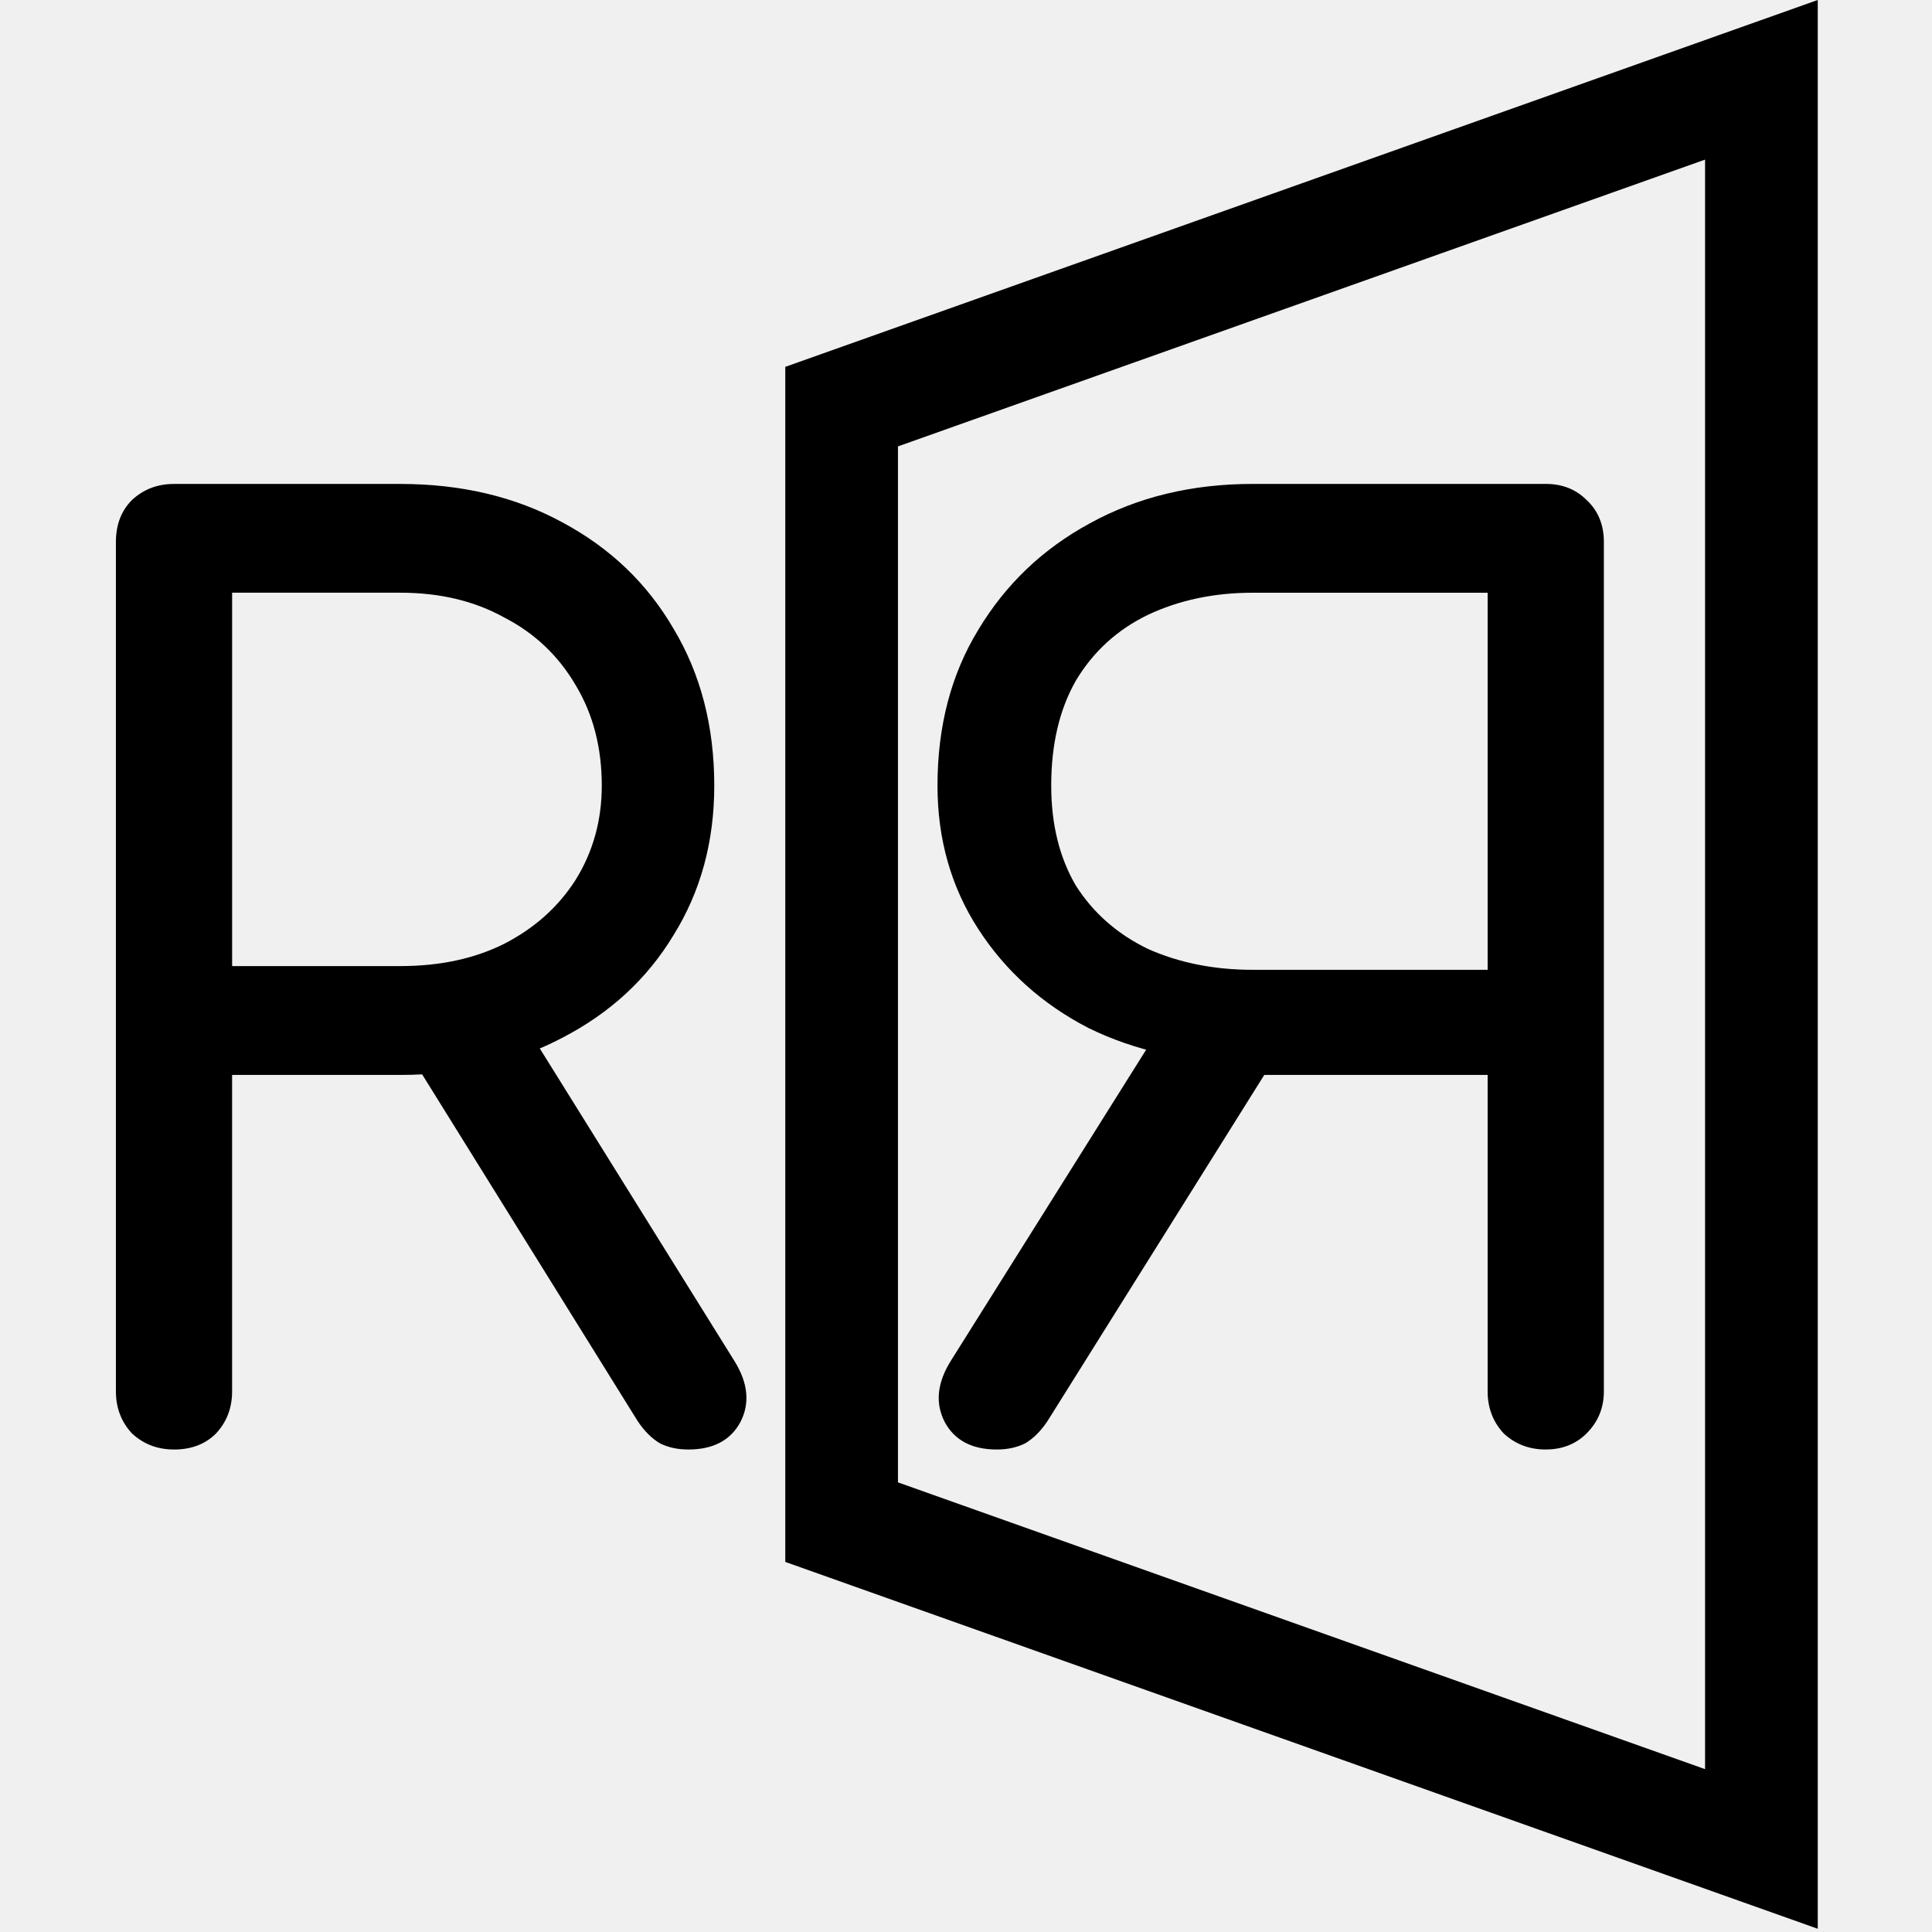
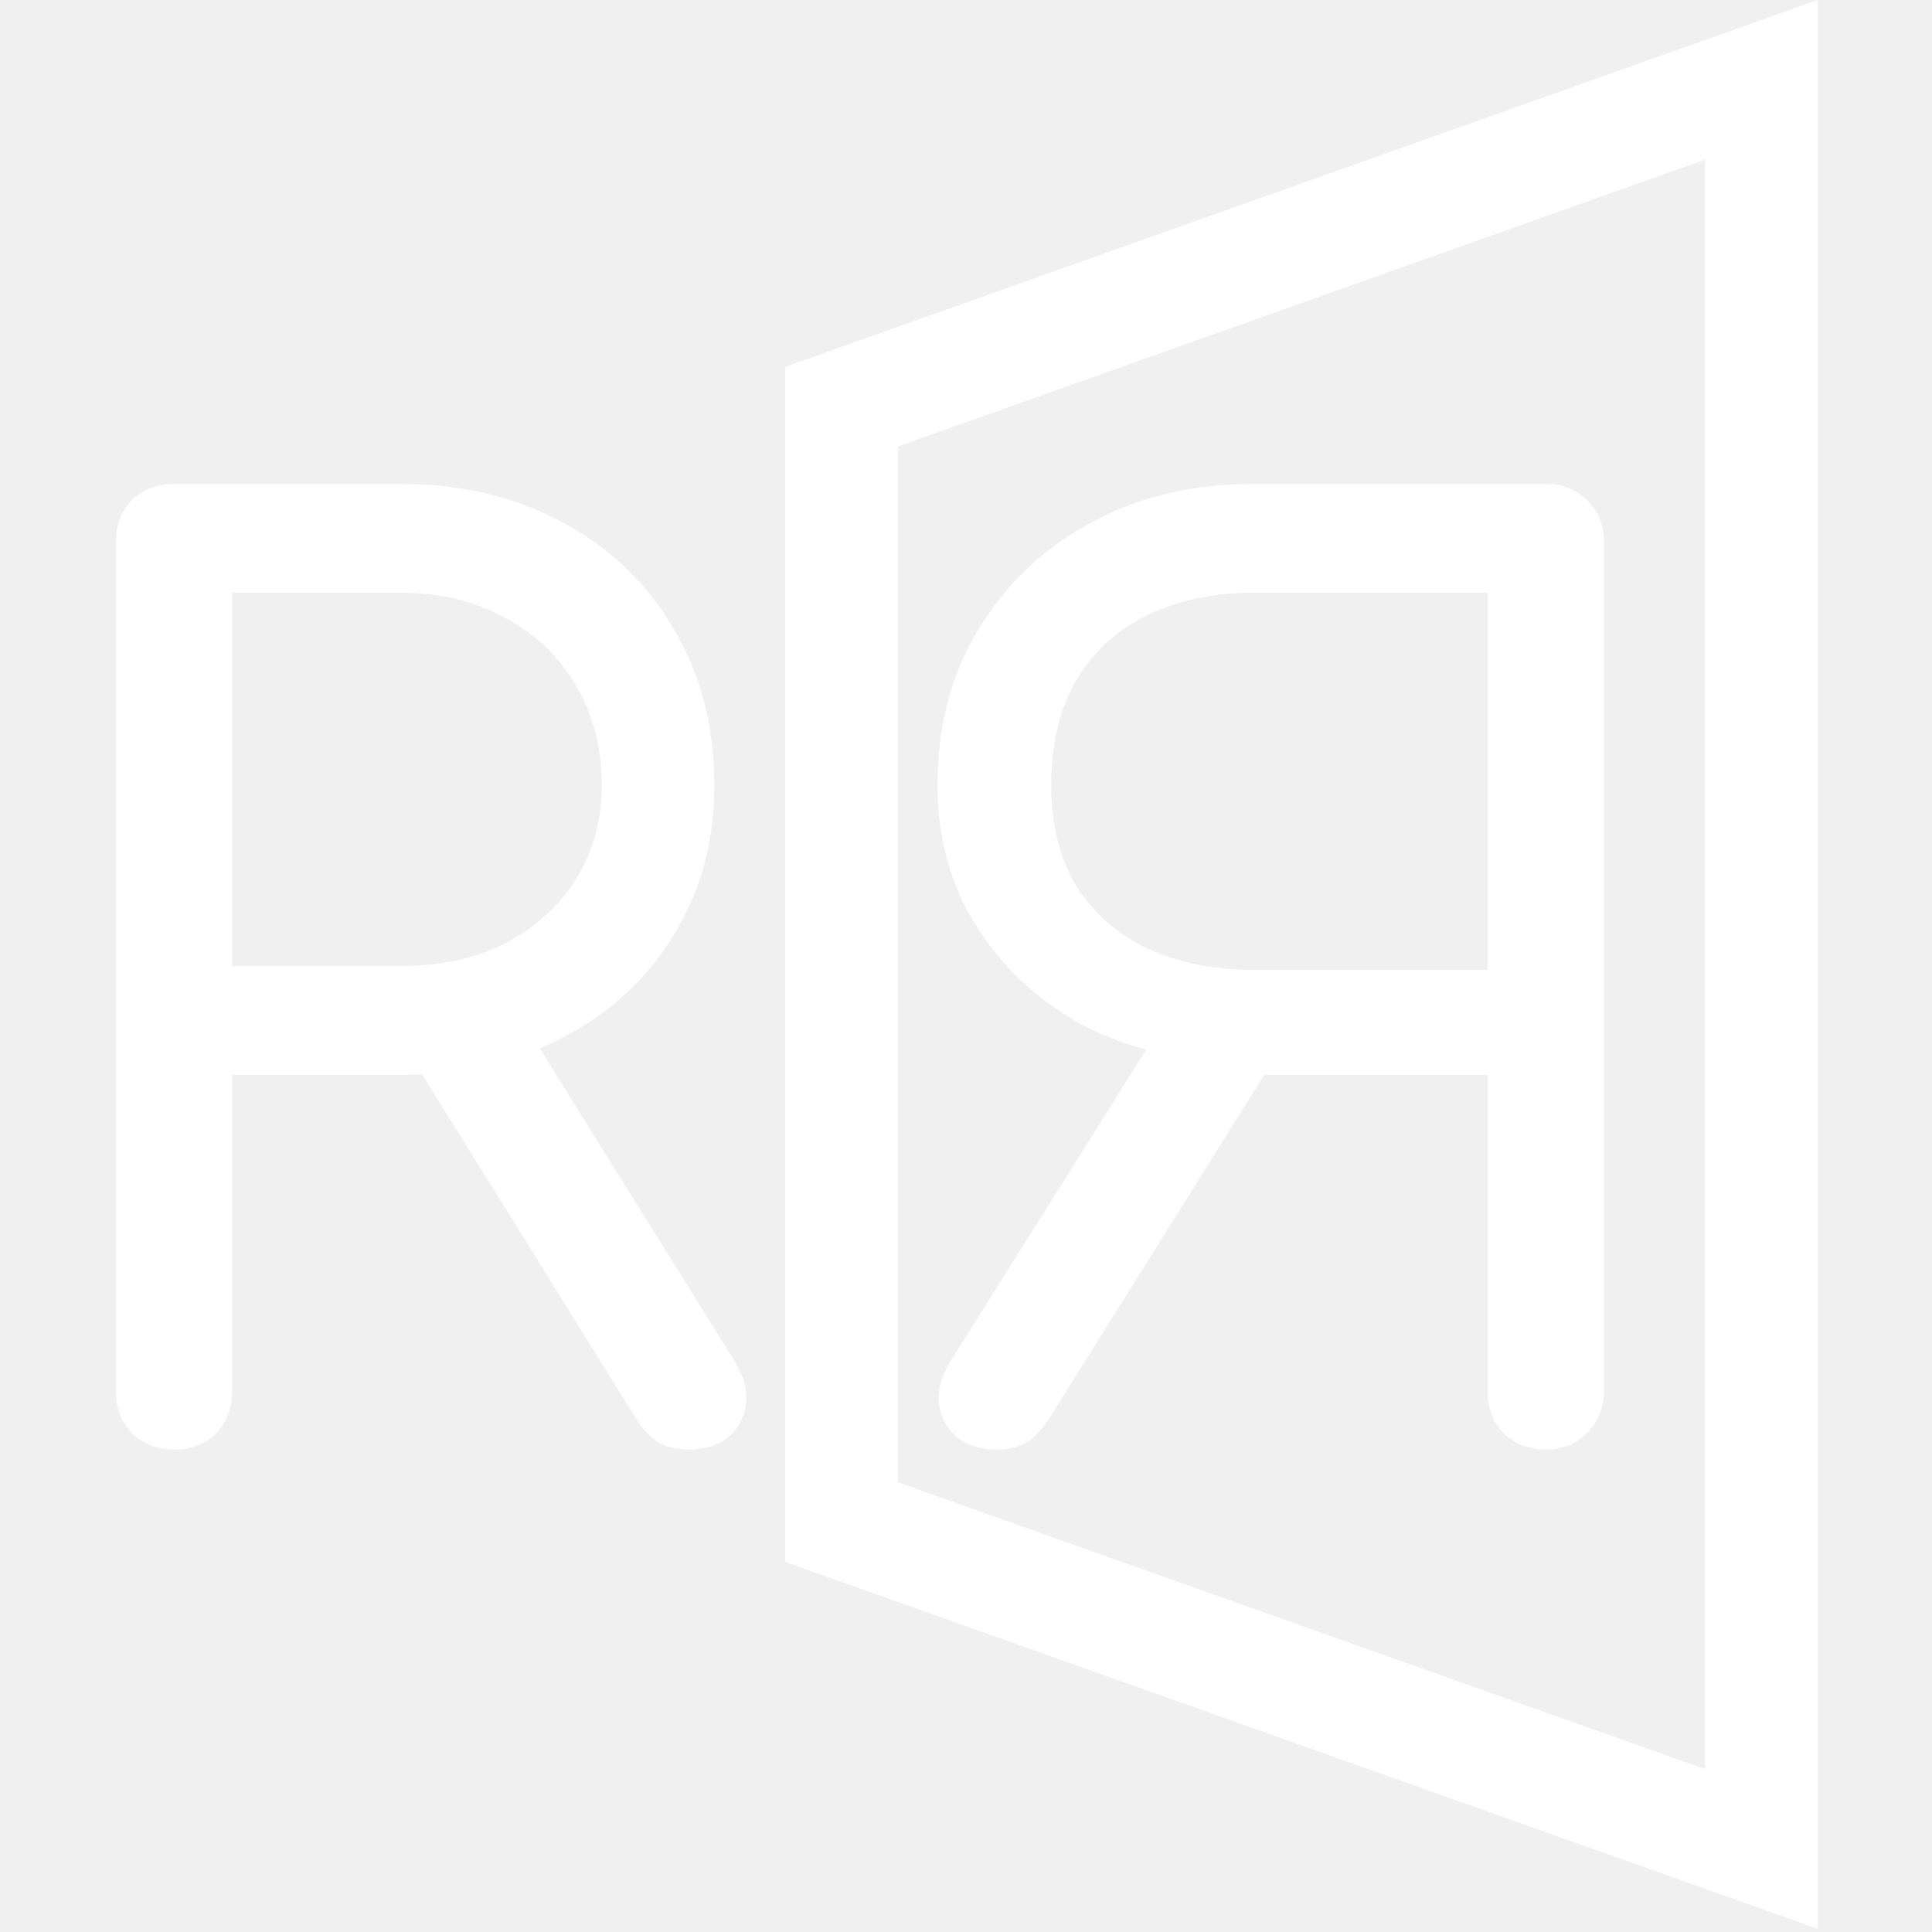
<svg xmlns="http://www.w3.org/2000/svg" width="79.375mm" height="79.384mm" viewBox="0 0 79.375 79.384" version="1.1" id="svg1">
  <g id="layer1" transform="translate(-62.56534,-97.76329)">
-     <path d="m 69.715,157.322 q -1.016,0 -1.727,-0.66 -0.66,-0.711 -0.66,-1.727 v -34.9 q 0,-1.067 0.66,-1.727 0.711,-0.66 1.727,-0.66 h 9.296 q 3.759,0 6.655,1.575 2.946,1.575 4.572,4.369 1.676,2.794 1.676,6.452 0,3.454 -1.676,6.147 -1.626,2.692 -4.572,4.216 -2.896,1.524 -6.655,1.524 h -6.909 v 13.005 q 0,1.016 -0.66,1.727 -0.66,0.66 -1.727,0.66 z m 21.133,0 q -0.66,0 -1.168,-0.254 -0.508,-0.305 -0.914,-0.914 l -9.347,-15.037 4.674,-1.321 8.636,13.868 q 0.864,1.372 0.254,2.54 -0.61,1.118 -2.134,1.118 z m -18.745,-19.863 h 6.909 q 2.438,0 4.267,-0.914 1.88,-0.965 2.946,-2.642 1.067,-1.727 1.067,-3.861 0,-2.337 -1.067,-4.115 -1.067,-1.829 -2.946,-2.794 -1.829,-1.016 -4.267,-1.016 h -6.909 z m 53.975,19.863 q -1.016,0 -1.727,-0.66 -0.66,-0.711 -0.66,-1.727 v -13.005 h -9.855 v -0.508 q -3.658,0 -6.553,-1.422 -2.845,-1.473 -4.521,-4.064 -1.676,-2.591 -1.676,-5.893 0,-3.658 1.676,-6.401 1.676,-2.794 4.572,-4.369 2.946,-1.626 6.706,-1.626 h 12.04 q 1.016,0 1.676,0.66 0.711,0.66 0.711,1.727 v 34.9 q 0,1.016 -0.711,1.727 -0.66,0.66 -1.676,0.66 z m -22.555,0 q -1.524,0 -2.134,-1.118 -0.61,-1.168 0.254,-2.54 l 8.738,-13.919 4.674,1.321 -9.449,15.088 q -0.406,0.61 -0.914,0.914 -0.508,0.254 -1.168,0.254 z m 10.516,-19.71 h 9.652 v -15.494 h -9.652 q -2.388,0 -4.318,0.914 -1.88,0.914 -2.946,2.692 -1.016,1.778 -1.016,4.318 0,2.388 1.016,4.115 1.067,1.676 2.946,2.591 1.93,0.864 4.318,0.864 z" id="text1" style="font-weight:600;font-size:50.8px;font-family:Comfortaa;-inkscape-font-specification:'Comfortaa, Semi-Bold';text-align:center;letter-spacing:3.175px;text-anchor:middle;stroke-width:0.265" aria-label="RЯ" />
-     <path id="rect1" style="fill:none;stroke:#000000;stroke-width:4.63;stroke-dasharray:none" d="m 97.147,114.471 37.793,-13.429 v 72.693 L 97.147,160.307 Z" />
+     <style>
+       .line {
+       stroke: #fff;
+       }
+       #text1 {
+       fill: #fff;
+       }
+     </style>
+     <path d="m 69.715,157.322 q -1.016,0 -1.727,-0.66 -0.66,-0.711 -0.66,-1.727 v -34.9 q 0,-1.067 0.66,-1.727 0.711,-0.66 1.727,-0.66 h 9.296 q 3.759,0 6.655,1.575 2.946,1.575 4.572,4.369 1.676,2.794 1.676,6.452 0,3.454 -1.676,6.147 -1.626,2.692 -4.572,4.216 -2.896,1.524 -6.655,1.524 h -6.909 v 13.005 q 0,1.016 -0.66,1.727 -0.66,0.66 -1.727,0.66 z m 21.133,0 q -0.66,0 -1.168,-0.254 -0.508,-0.305 -0.914,-0.914 l -9.347,-15.037 4.674,-1.321 8.636,13.868 q 0.864,1.372 0.254,2.54 -0.61,1.118 -2.134,1.118 z m -18.745,-19.863 h 6.909 q 2.438,0 4.267,-0.914 1.88,-0.965 2.946,-2.642 1.067,-1.727 1.067,-3.861 0,-2.337 -1.067,-4.115 -1.067,-1.829 -2.946,-2.794 -1.829,-1.016 -4.267,-1.016 h -6.909 z m 53.975,19.863 q -1.016,0 -1.727,-0.66 -0.66,-0.711 -0.66,-1.727 v -13.005 h -9.855 v -0.508 q -3.658,0 -6.553,-1.422 -2.845,-1.473 -4.521,-4.064 -1.676,-2.591 -1.676,-5.893 0,-3.658 1.676,-6.401 1.676,-2.794 4.572,-4.369 2.946,-1.626 6.706,-1.626 h 12.04 q 1.016,0 1.676,0.66 0.711,0.66 0.711,1.727 v 34.9 q 0,1.016 -0.711,1.727 -0.66,0.66 -1.676,0.66 z m -22.555,0 q -1.524,0 -2.134,-1.118 -0.61,-1.168 0.254,-2.54 l 8.738,-13.919 4.674,1.321 -9.449,15.088 q -0.406,0.61 -0.914,0.914 -0.508,0.254 -1.168,0.254 z m 10.516,-19.71 h 9.652 v -15.494 h -9.652 q -2.388,0 -4.318,0.914 -1.88,0.914 -2.946,2.692 -1.016,1.778 -1.016,4.318 0,2.388 1.016,4.115 1.067,1.676 2.946,2.591 1.93,0.864 4.318,0.864 z" id="text1" style="stroke-width:0.265" aria-label="RЯ" />
+     <path id="rect1" class="line" style="fill:none;stroke-width:4.63;" d="m 97.147,114.471 37.793,-13.429 v 72.693 L 97.147,160.307 Z" />
  </g>
</svg>
